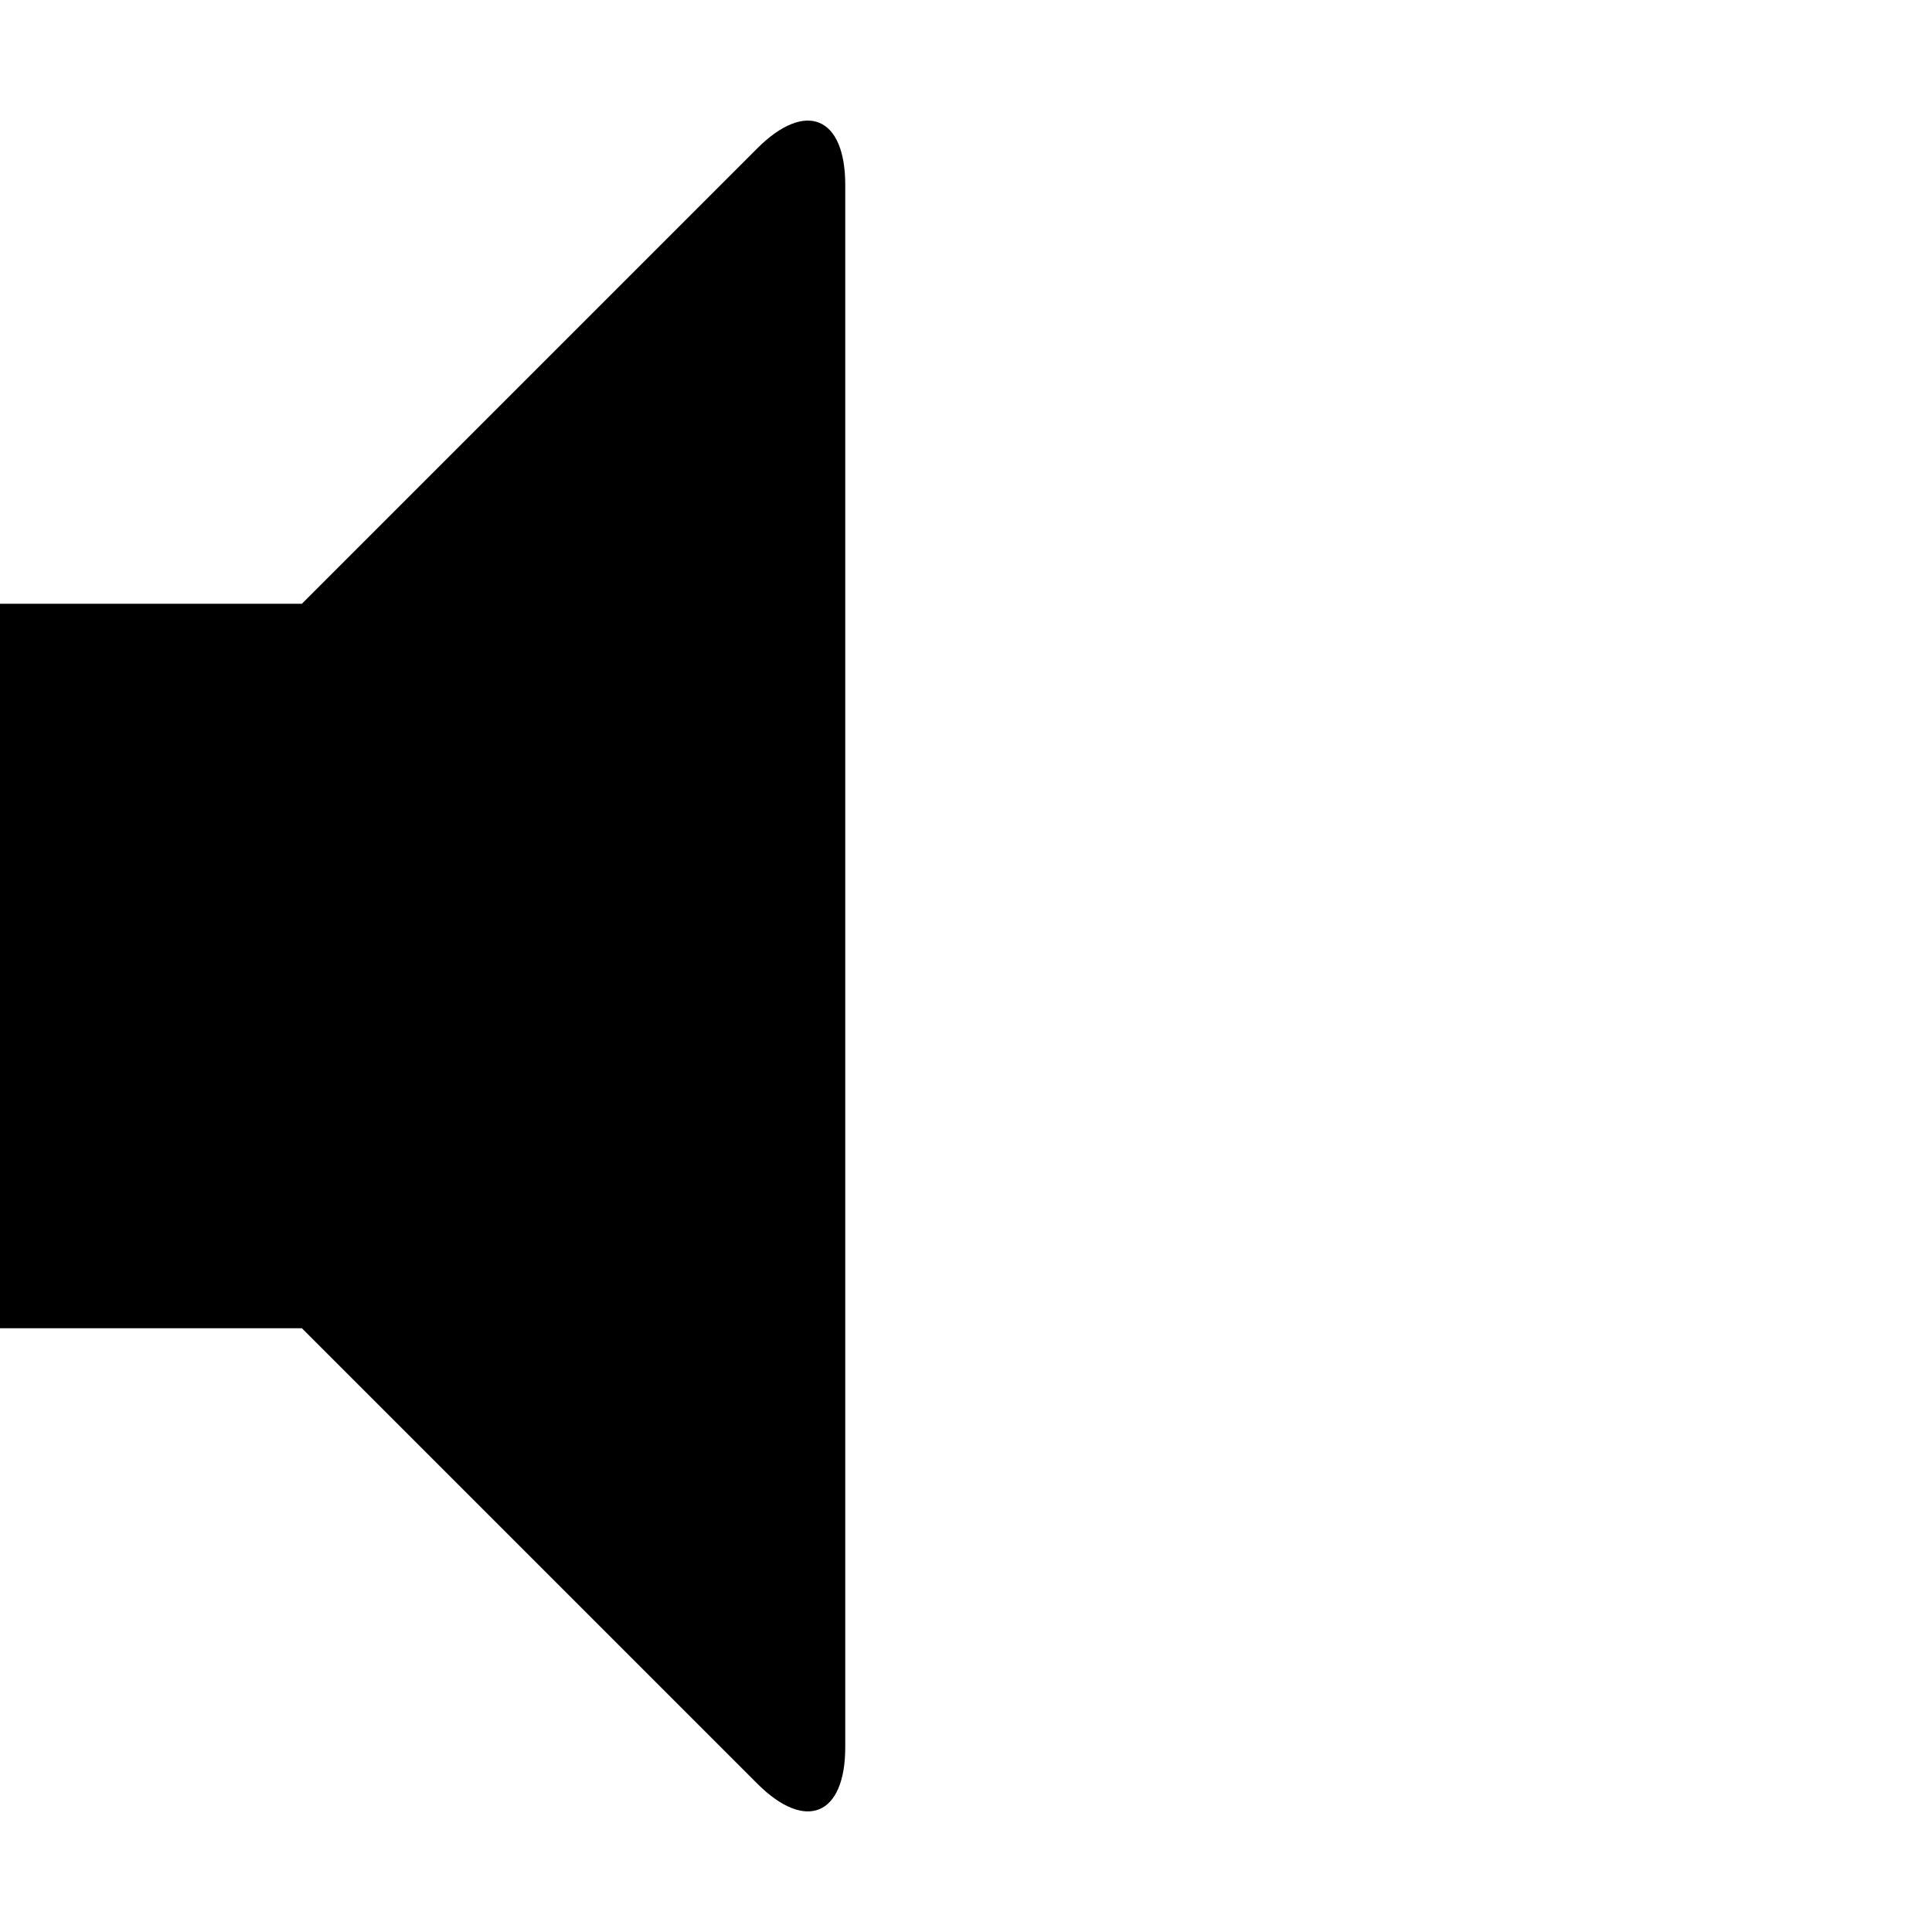
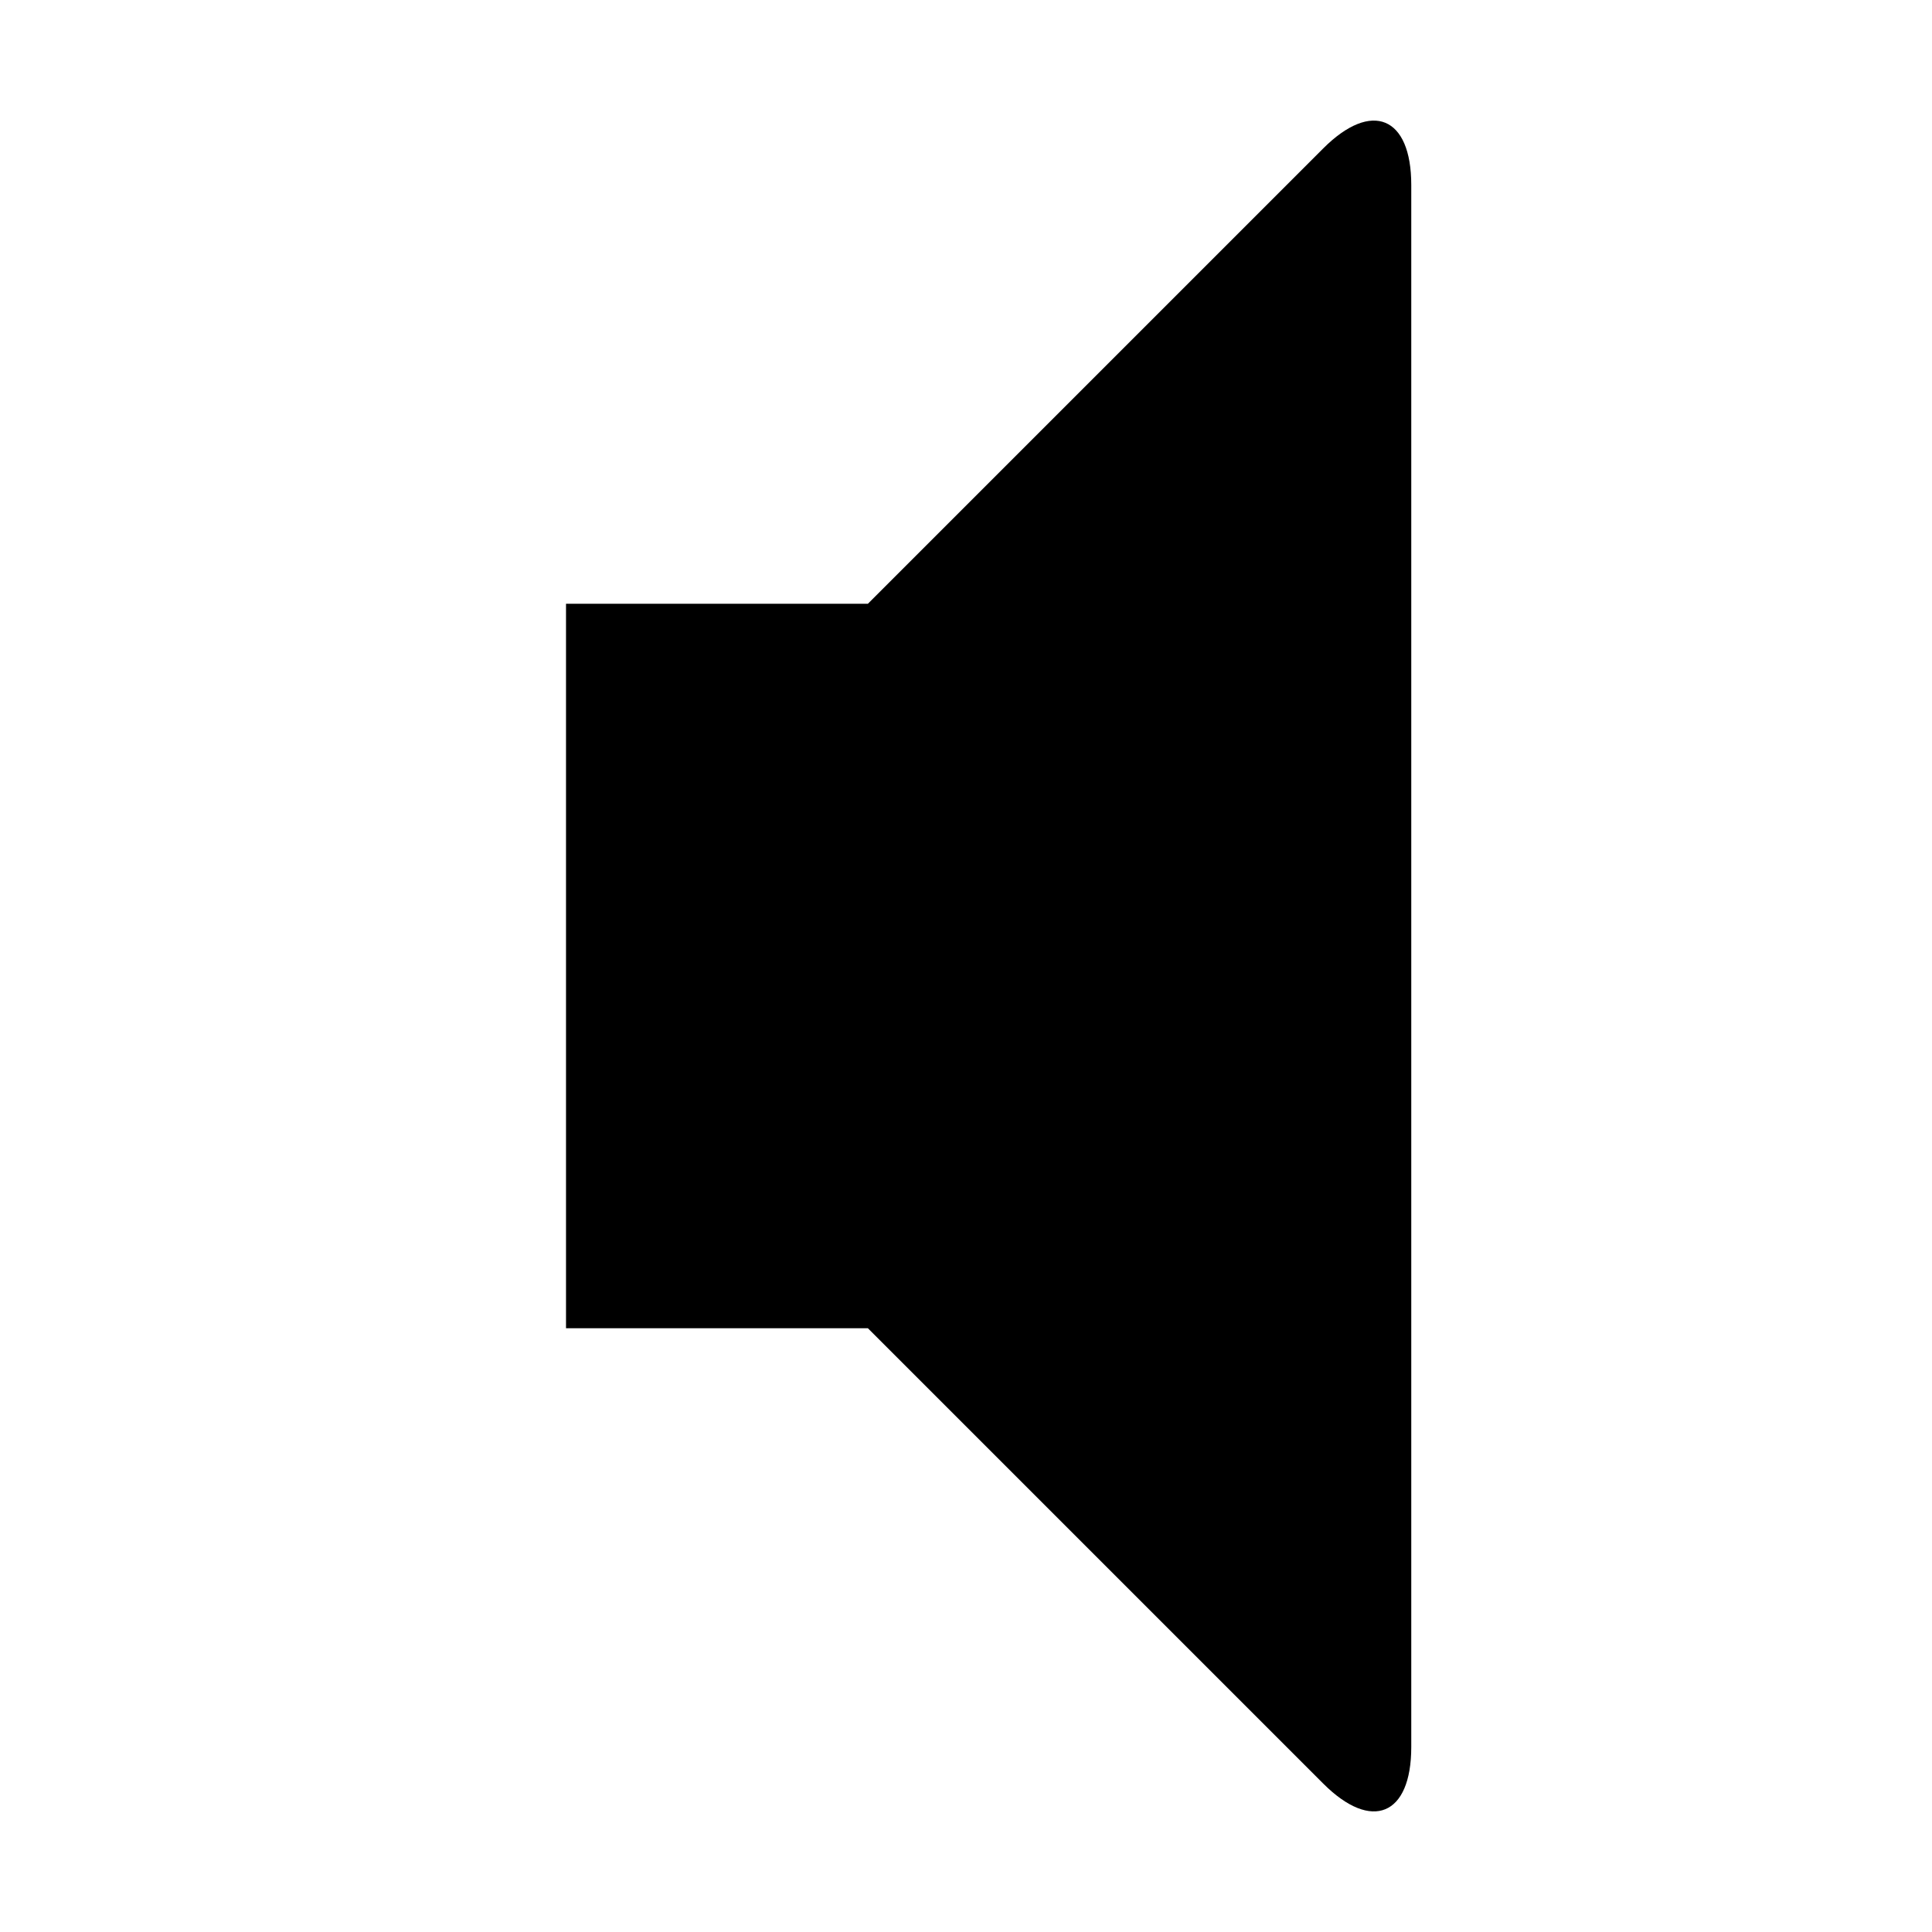
- <svg xmlns="http://www.w3.org/2000/svg" class="metadata" data-author="Keyamoon" data-authorlink="http://keyamoon.com/" data-license="CC BY 3.0" data-licenselink="http://creativecommons.org/licenses/by/3.0/" width="512" height="512" viewBox="0 0 512 512" data-tags="volume-mute, speaker, media control, audio, mute" style="margin-left: 8px; margin-top: 8px;">
-   <path d="M 200.666,39.334 C 213.50,26.50 224.00,30.85 224.00,49.00 L 224.00,463.00 C 224.00,481.15 213.50,485.499 200.666,472.665 L 80.00,352.00 L 0.00,352.00 L 0.00,160.00 L 80.00,160.00 L 200.666,39.334 Z" />
+ <svg xmlns="http://www.w3.org/2000/svg" version="1.1" id="Layer_1" x="0px" y="0px" width="512px" height="512px" viewBox="0 0 512 512" enable-background="new 0 0 512 512" xml:space="preserve">
+   <path d="M350.666,39.334C363.5,26.5,374,30.85,374,49v414c0,18.15-10.5,22.499-23.334,9.665L230,352h-80V160h80L350.666,39.334z" />
</svg>
